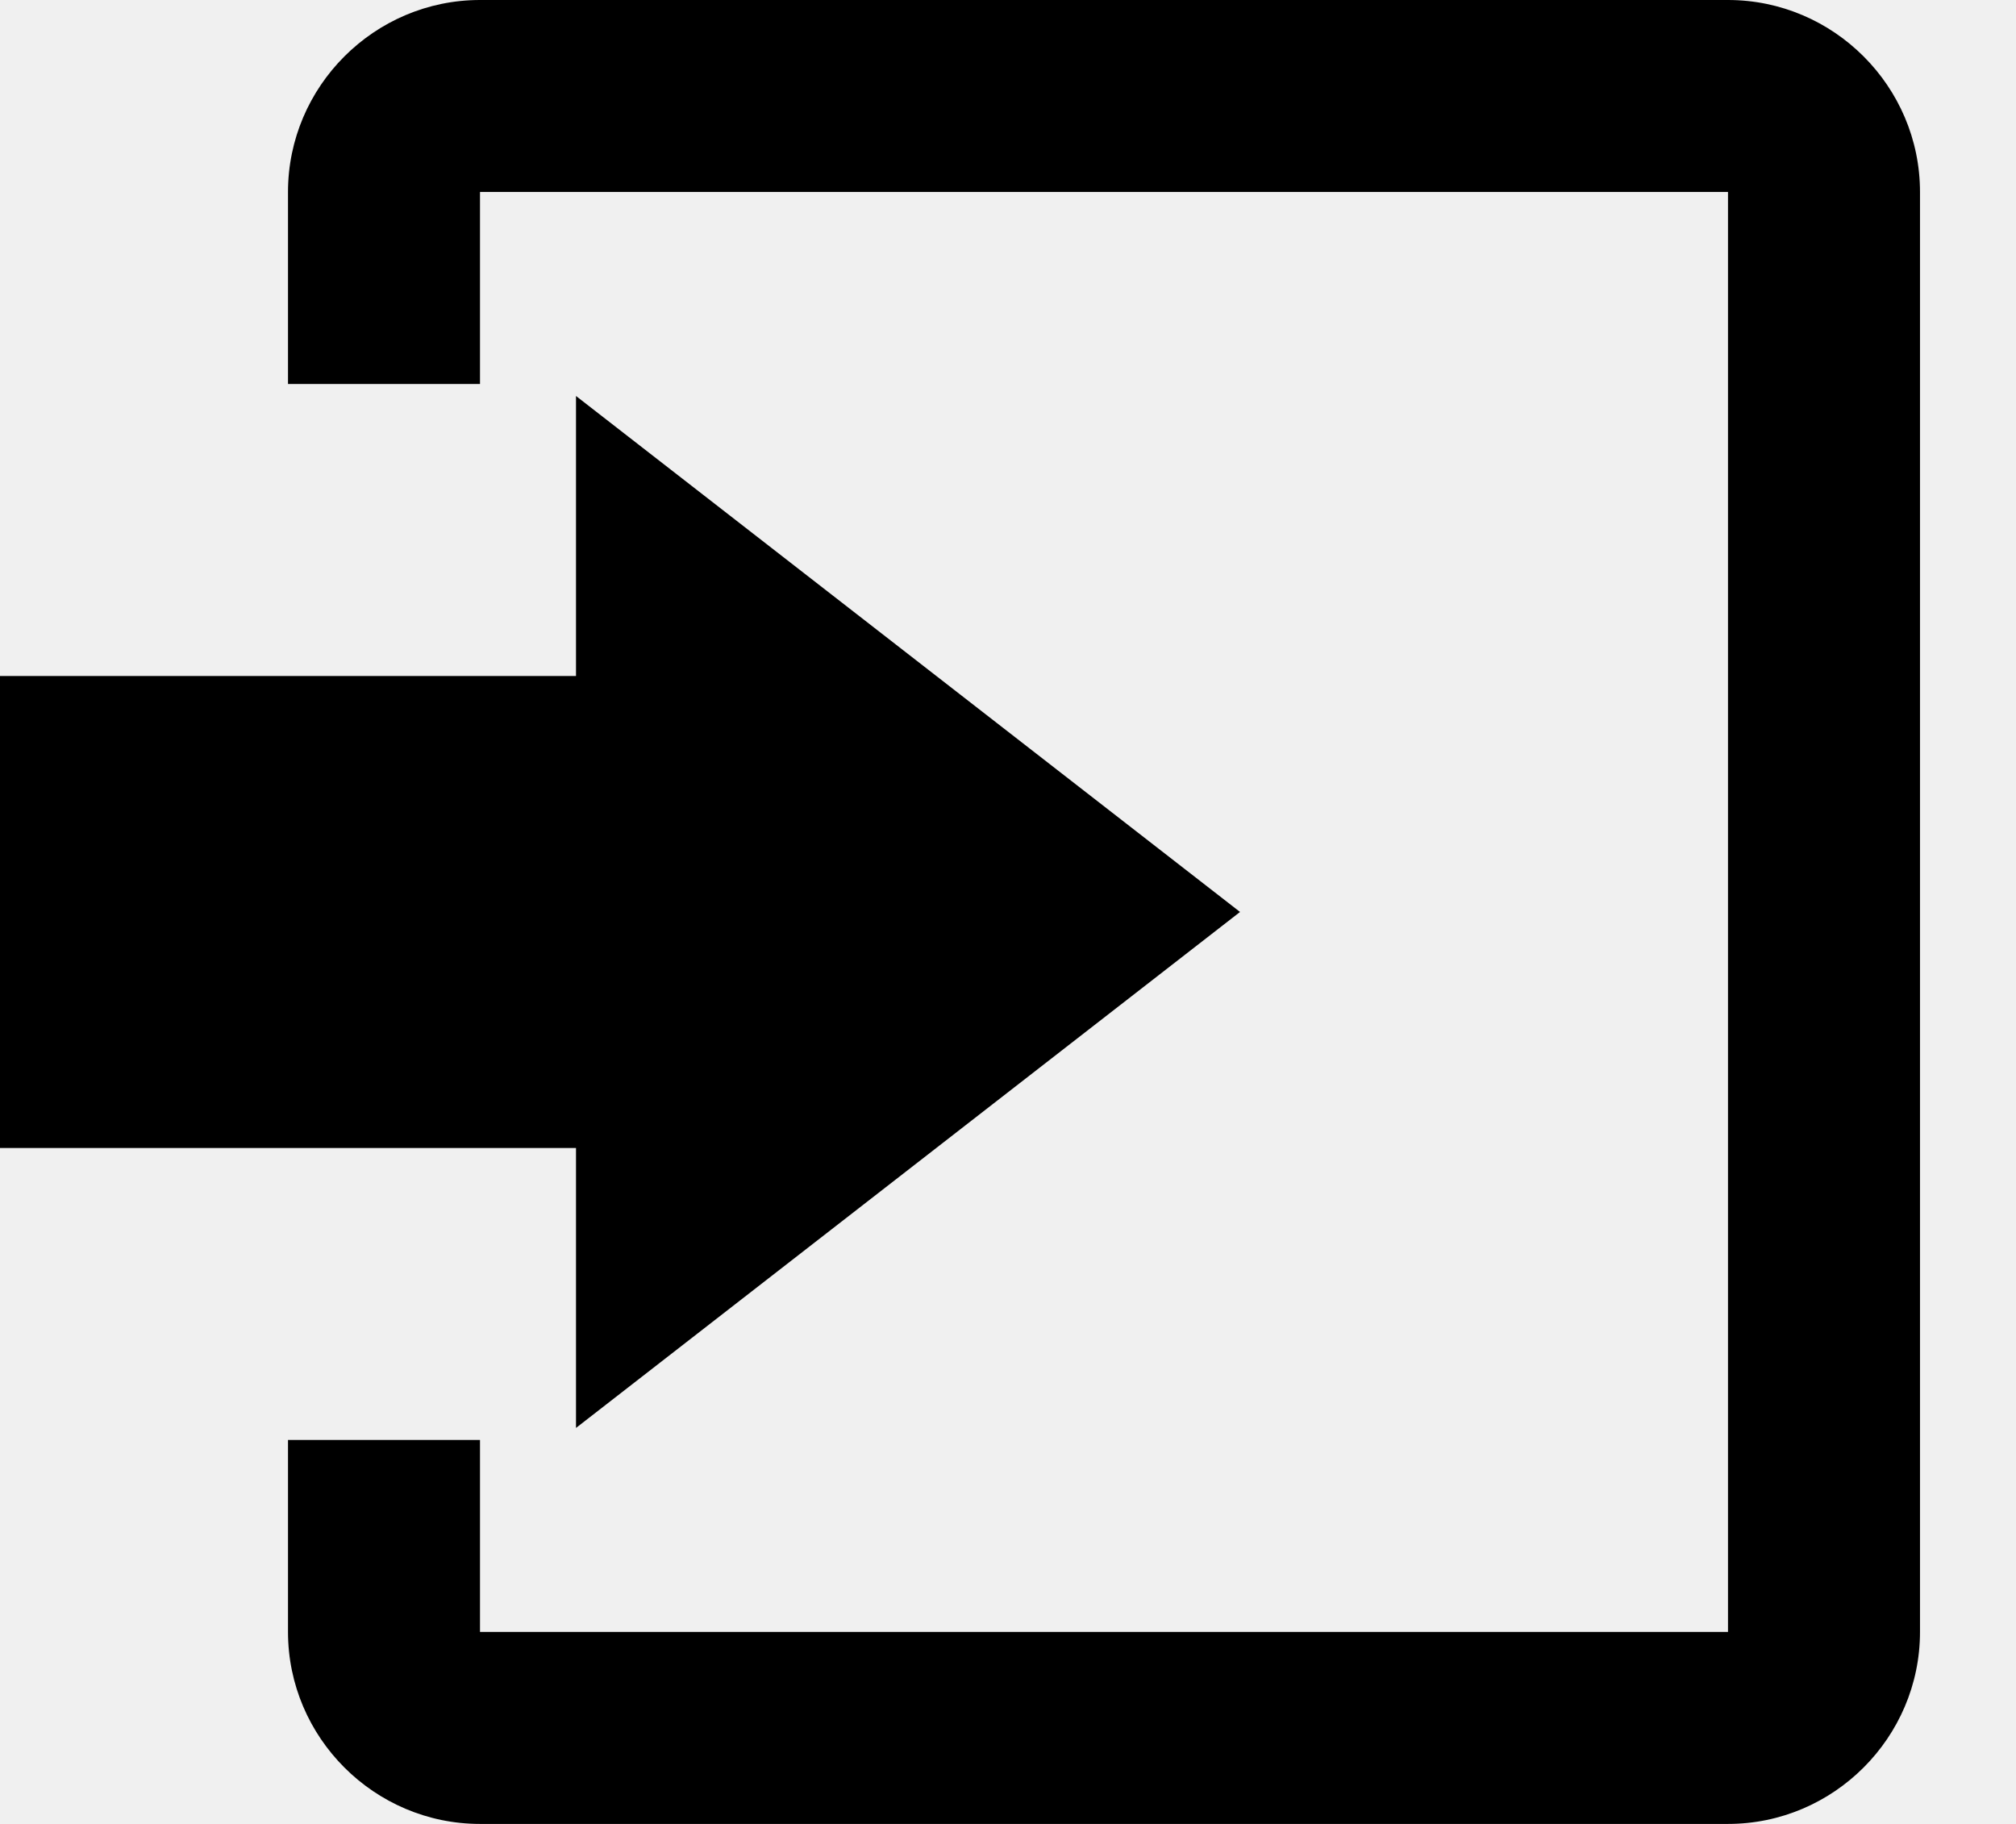
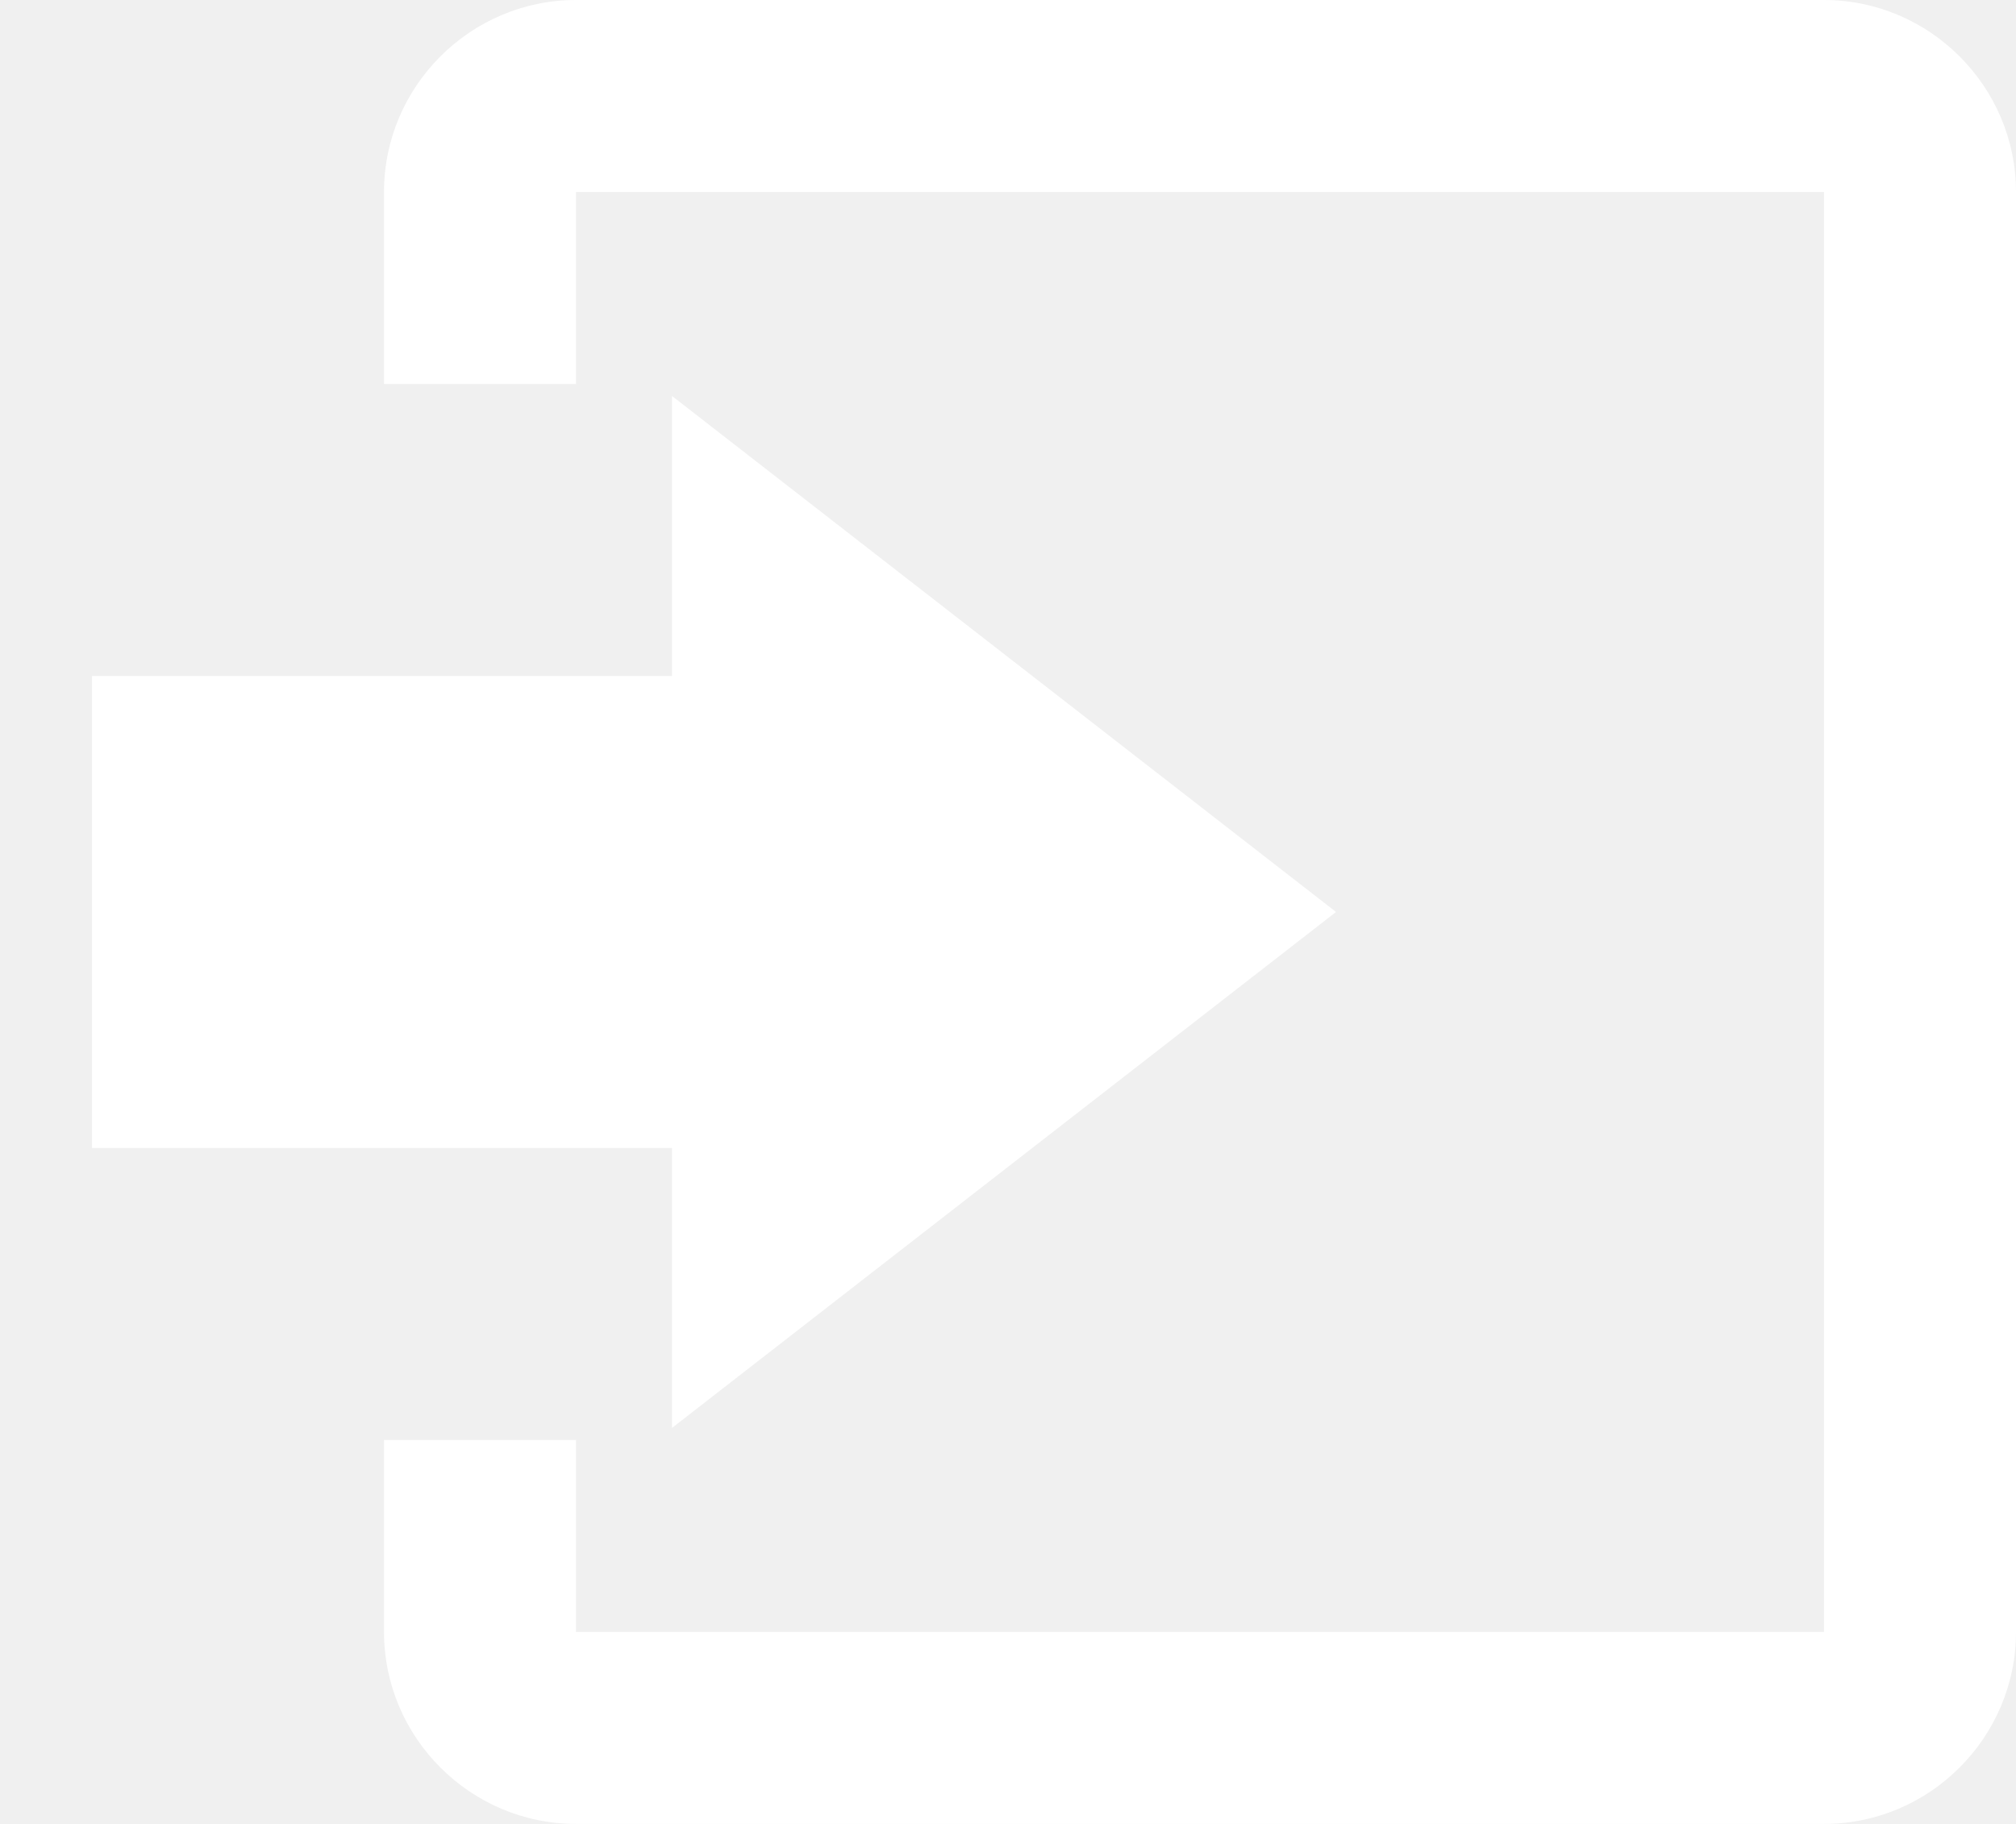
- <svg xmlns="http://www.w3.org/2000/svg" width="21" height="19" viewBox="0 0 21 19">
-   <g fill="#000">
-     <path d="M6 14.875L12.917 9.5 6 4.125v2.917H-.042v4.917H6z" />
-     <path d="M18 0H5C3.9 0 3 .9 3 2v2h2V2h13v15H5v-2H3v2c0 1.1.9 2 2 2h13c1.1 0 2-.9 2-2V2c0-1.1-.9-2-2-2z" />
-   </g>
+ <svg xmlns="http://www.w3.org/2000/svg" width="21" height="19" viewBox="0 0 21 19" fill="none">
+   <path d="M7 14.875L13.917 9.5L7 4.125V7.042H0.958V11.959H7V14.875Z" fill="white" />
+   <path d="M19 0H6C4.9 0 4 0.9 4 2V4H6V2H19V17H6V15H4V17C4 18.1 4.9 19 6 19H19C20.1 19 21 18.1 21 17V2C21 0.9 20.1 0 19 0Z" fill="white" />
</svg>
